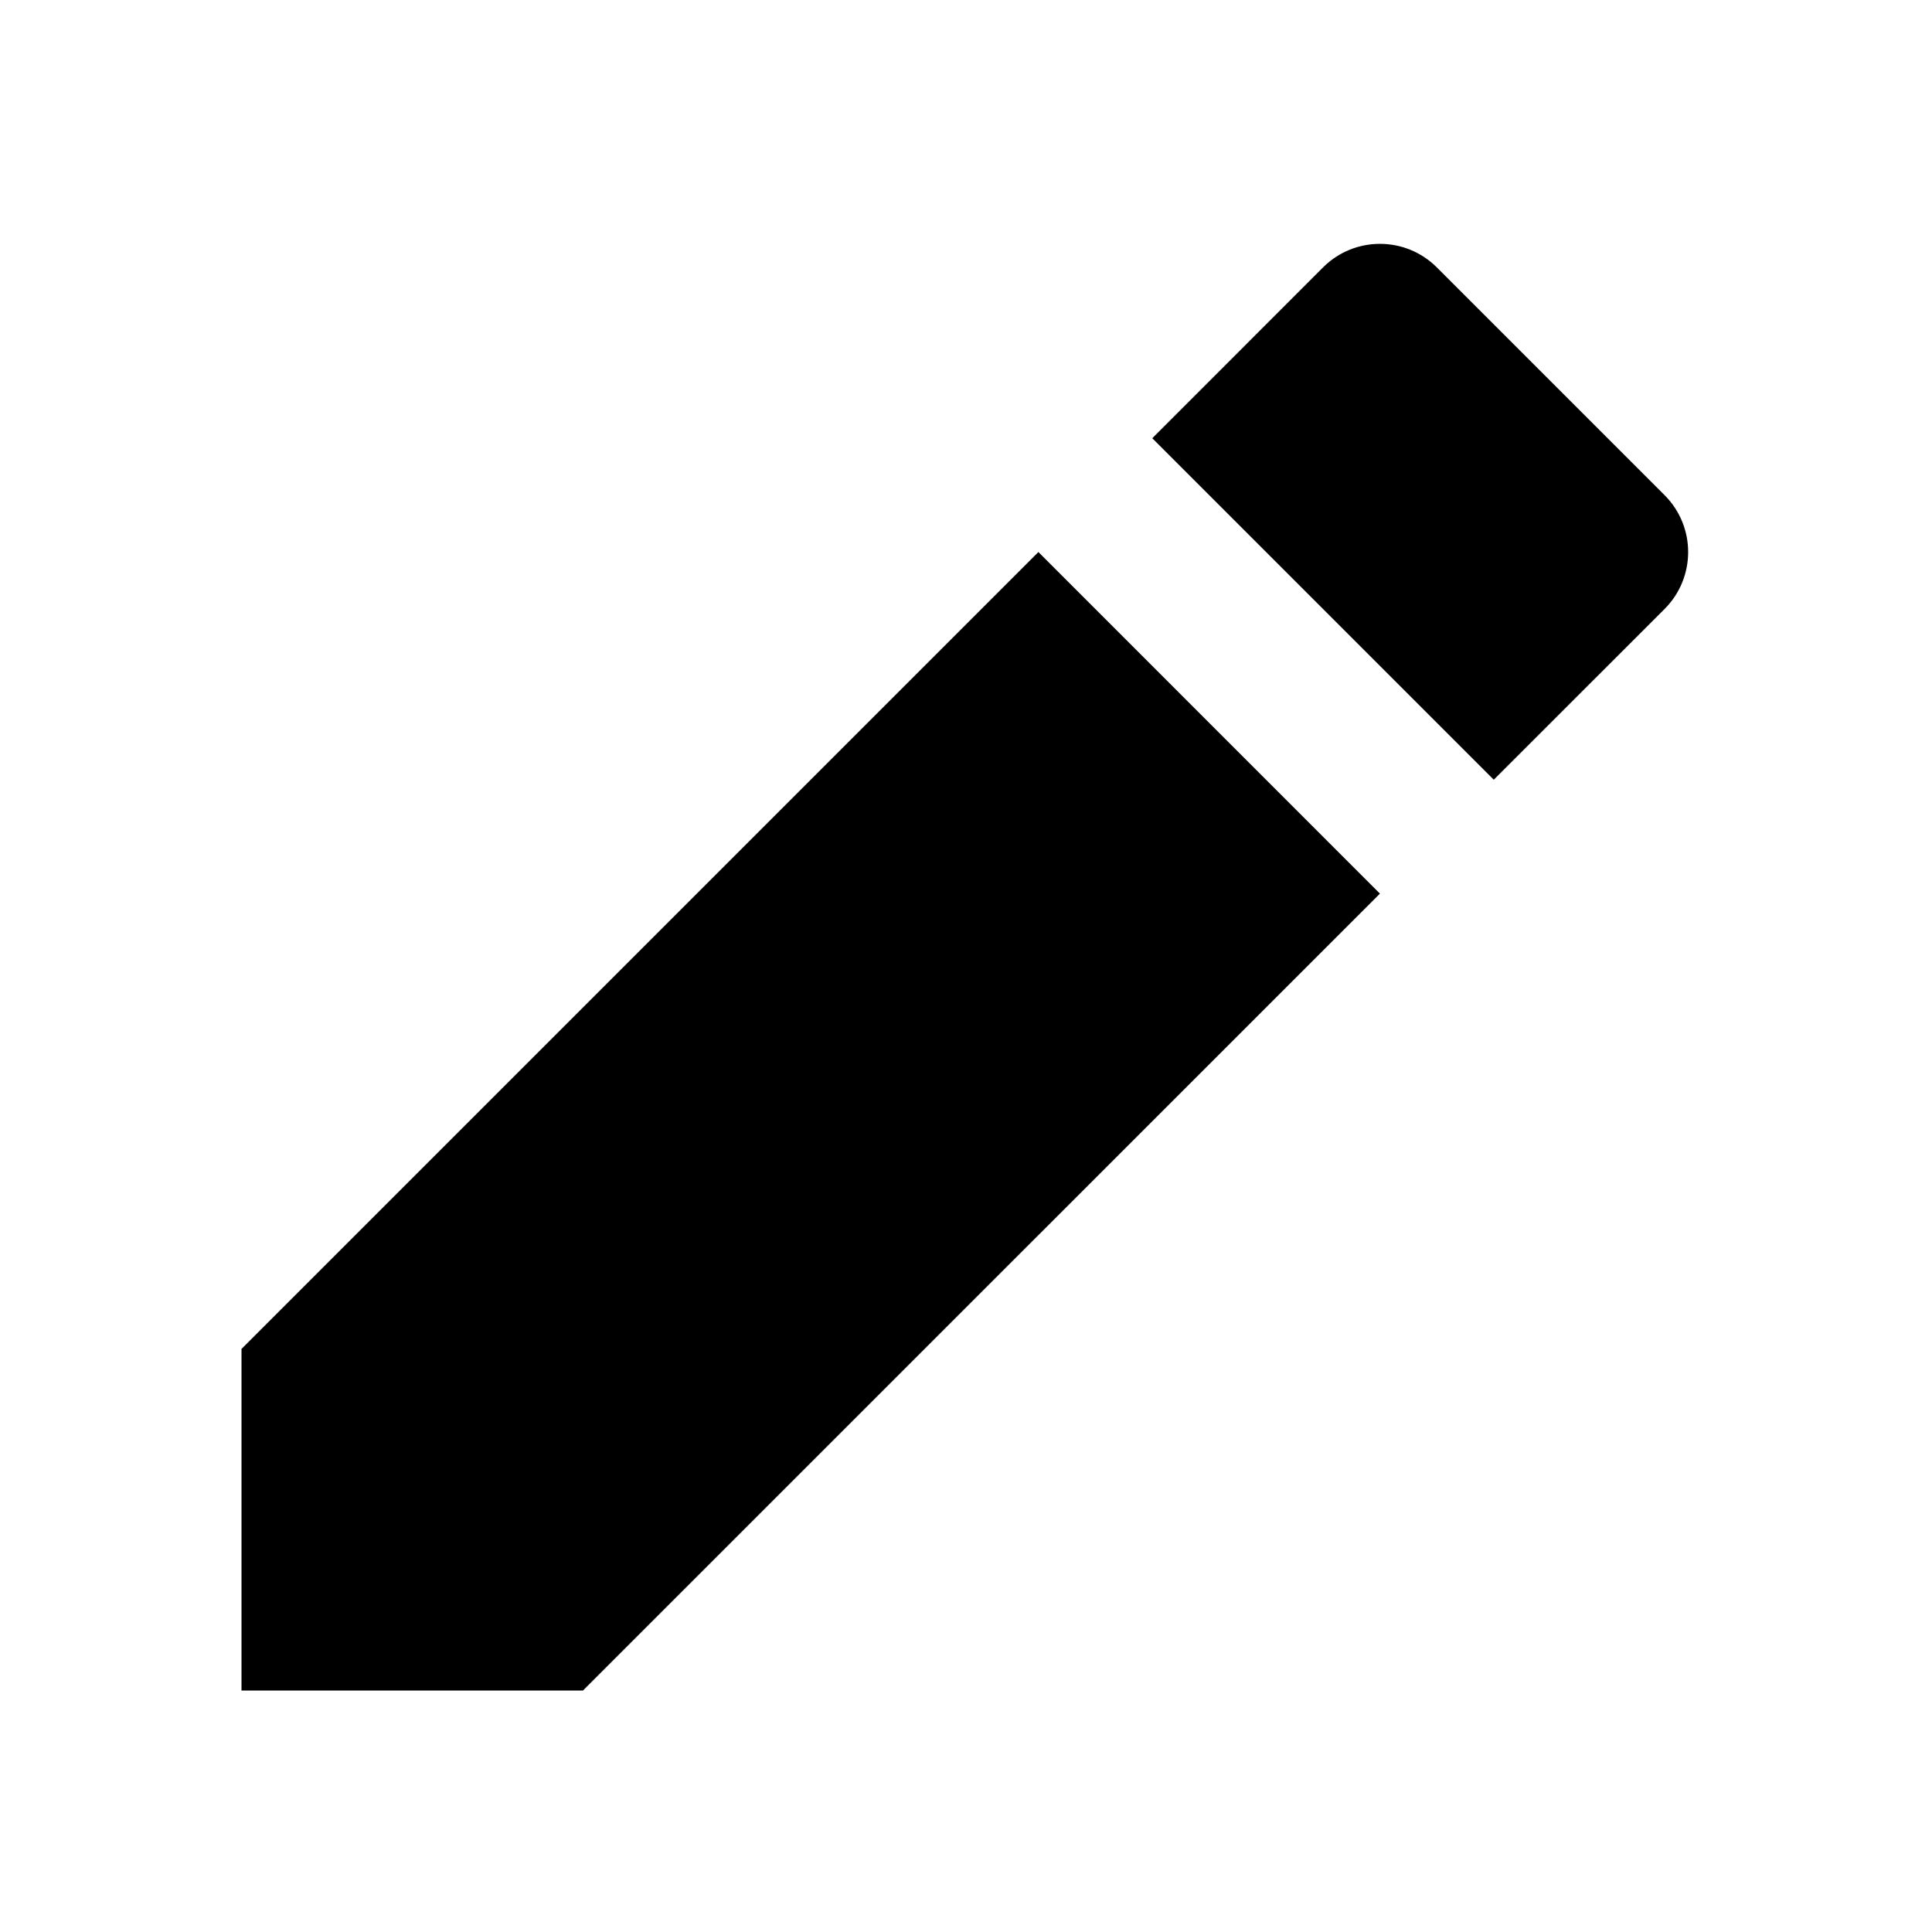
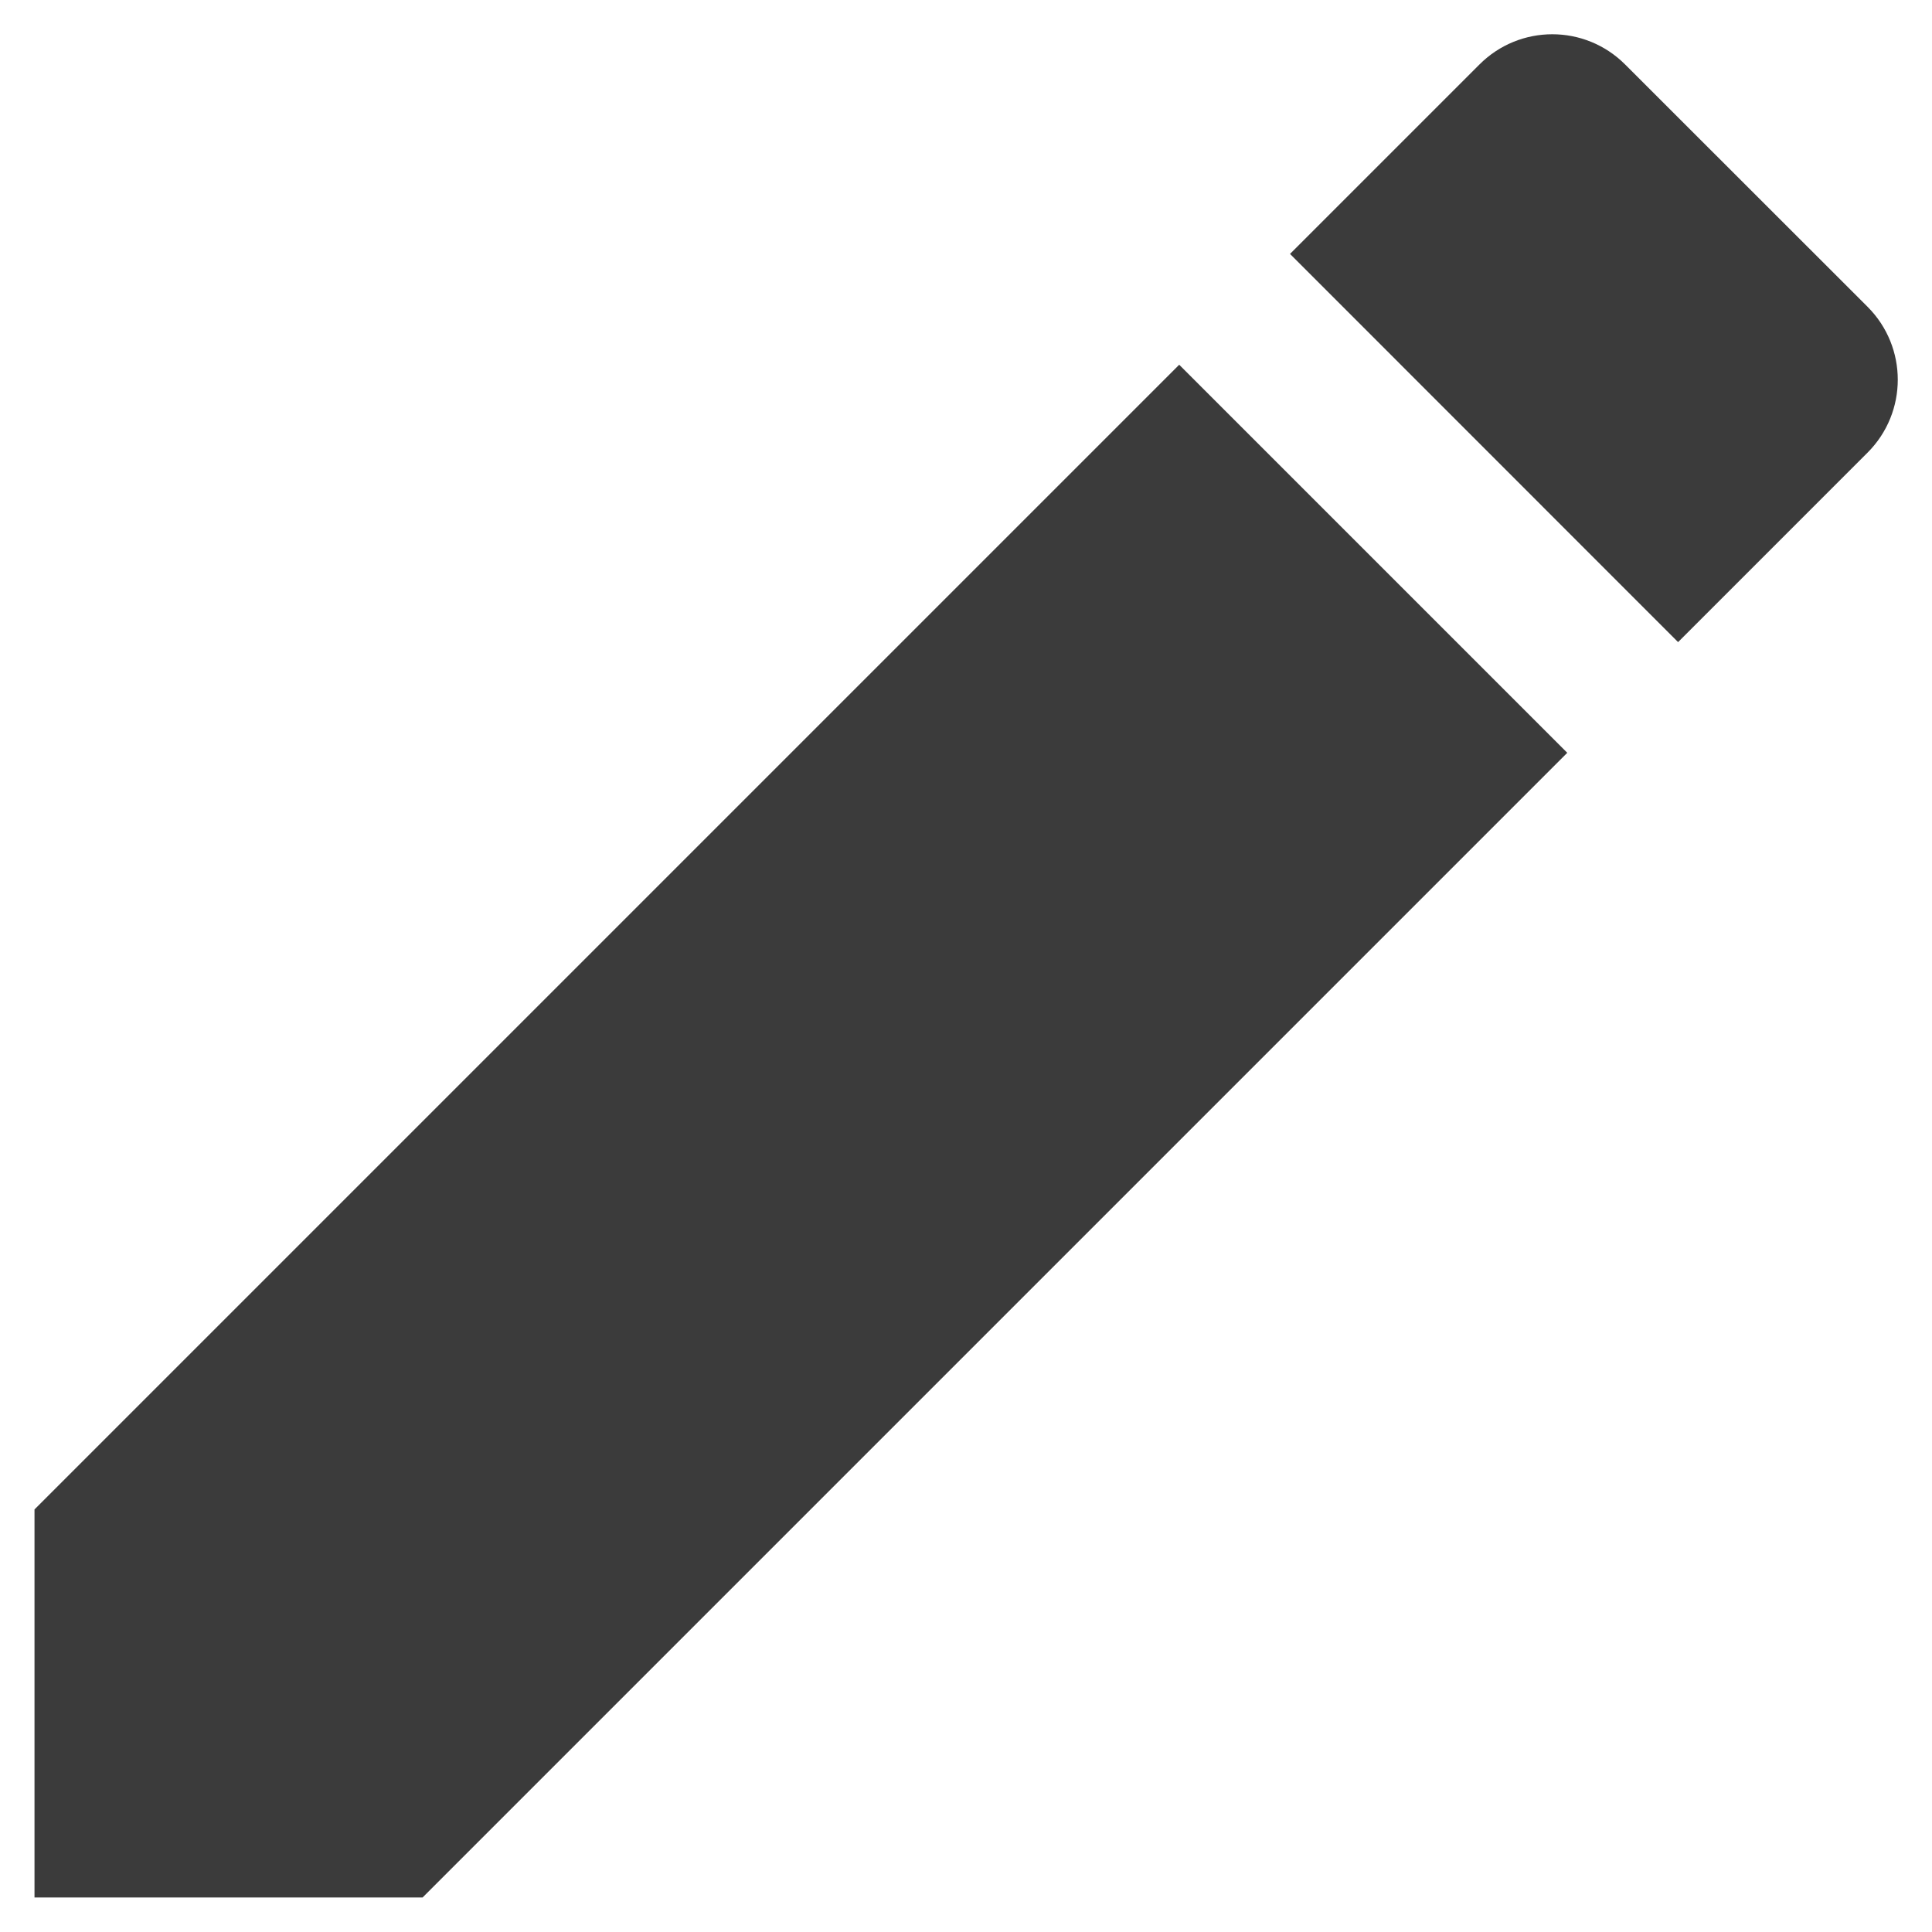
- <svg xmlns="http://www.w3.org/2000/svg" viewBox="0 0 24 24" width="120" height="120">
-   <path fill="none" d="M0 0h24v24H0z" />
-   <path d="M12.9 6.858l4.242 4.243L7.242 21H3v-4.243l9.9-9.9zm1.414-1.414l2.121-2.122a1 1 0 0 1 1.414 0l2.829 2.829a1 1 0 0 1 0 1.414l-2.122 2.121-4.242-4.242z" />
+ <svg xmlns="http://www.w3.org/2000/svg" width="14" height="14" viewBox="0 0 14 14" fill="none">
+   <path d="M0.25 10.938V13.75H3.062L11.357 5.455L8.545 2.643L0.25 10.938ZM13.533 3.28C13.825 2.988 13.825 2.515 13.533 2.223L11.777 0.468C11.485 0.175 11.012 0.175 10.72 0.468L9.348 1.84L12.16 4.653L13.533 3.28Z" fill="#3B3B3B" />
</svg>
